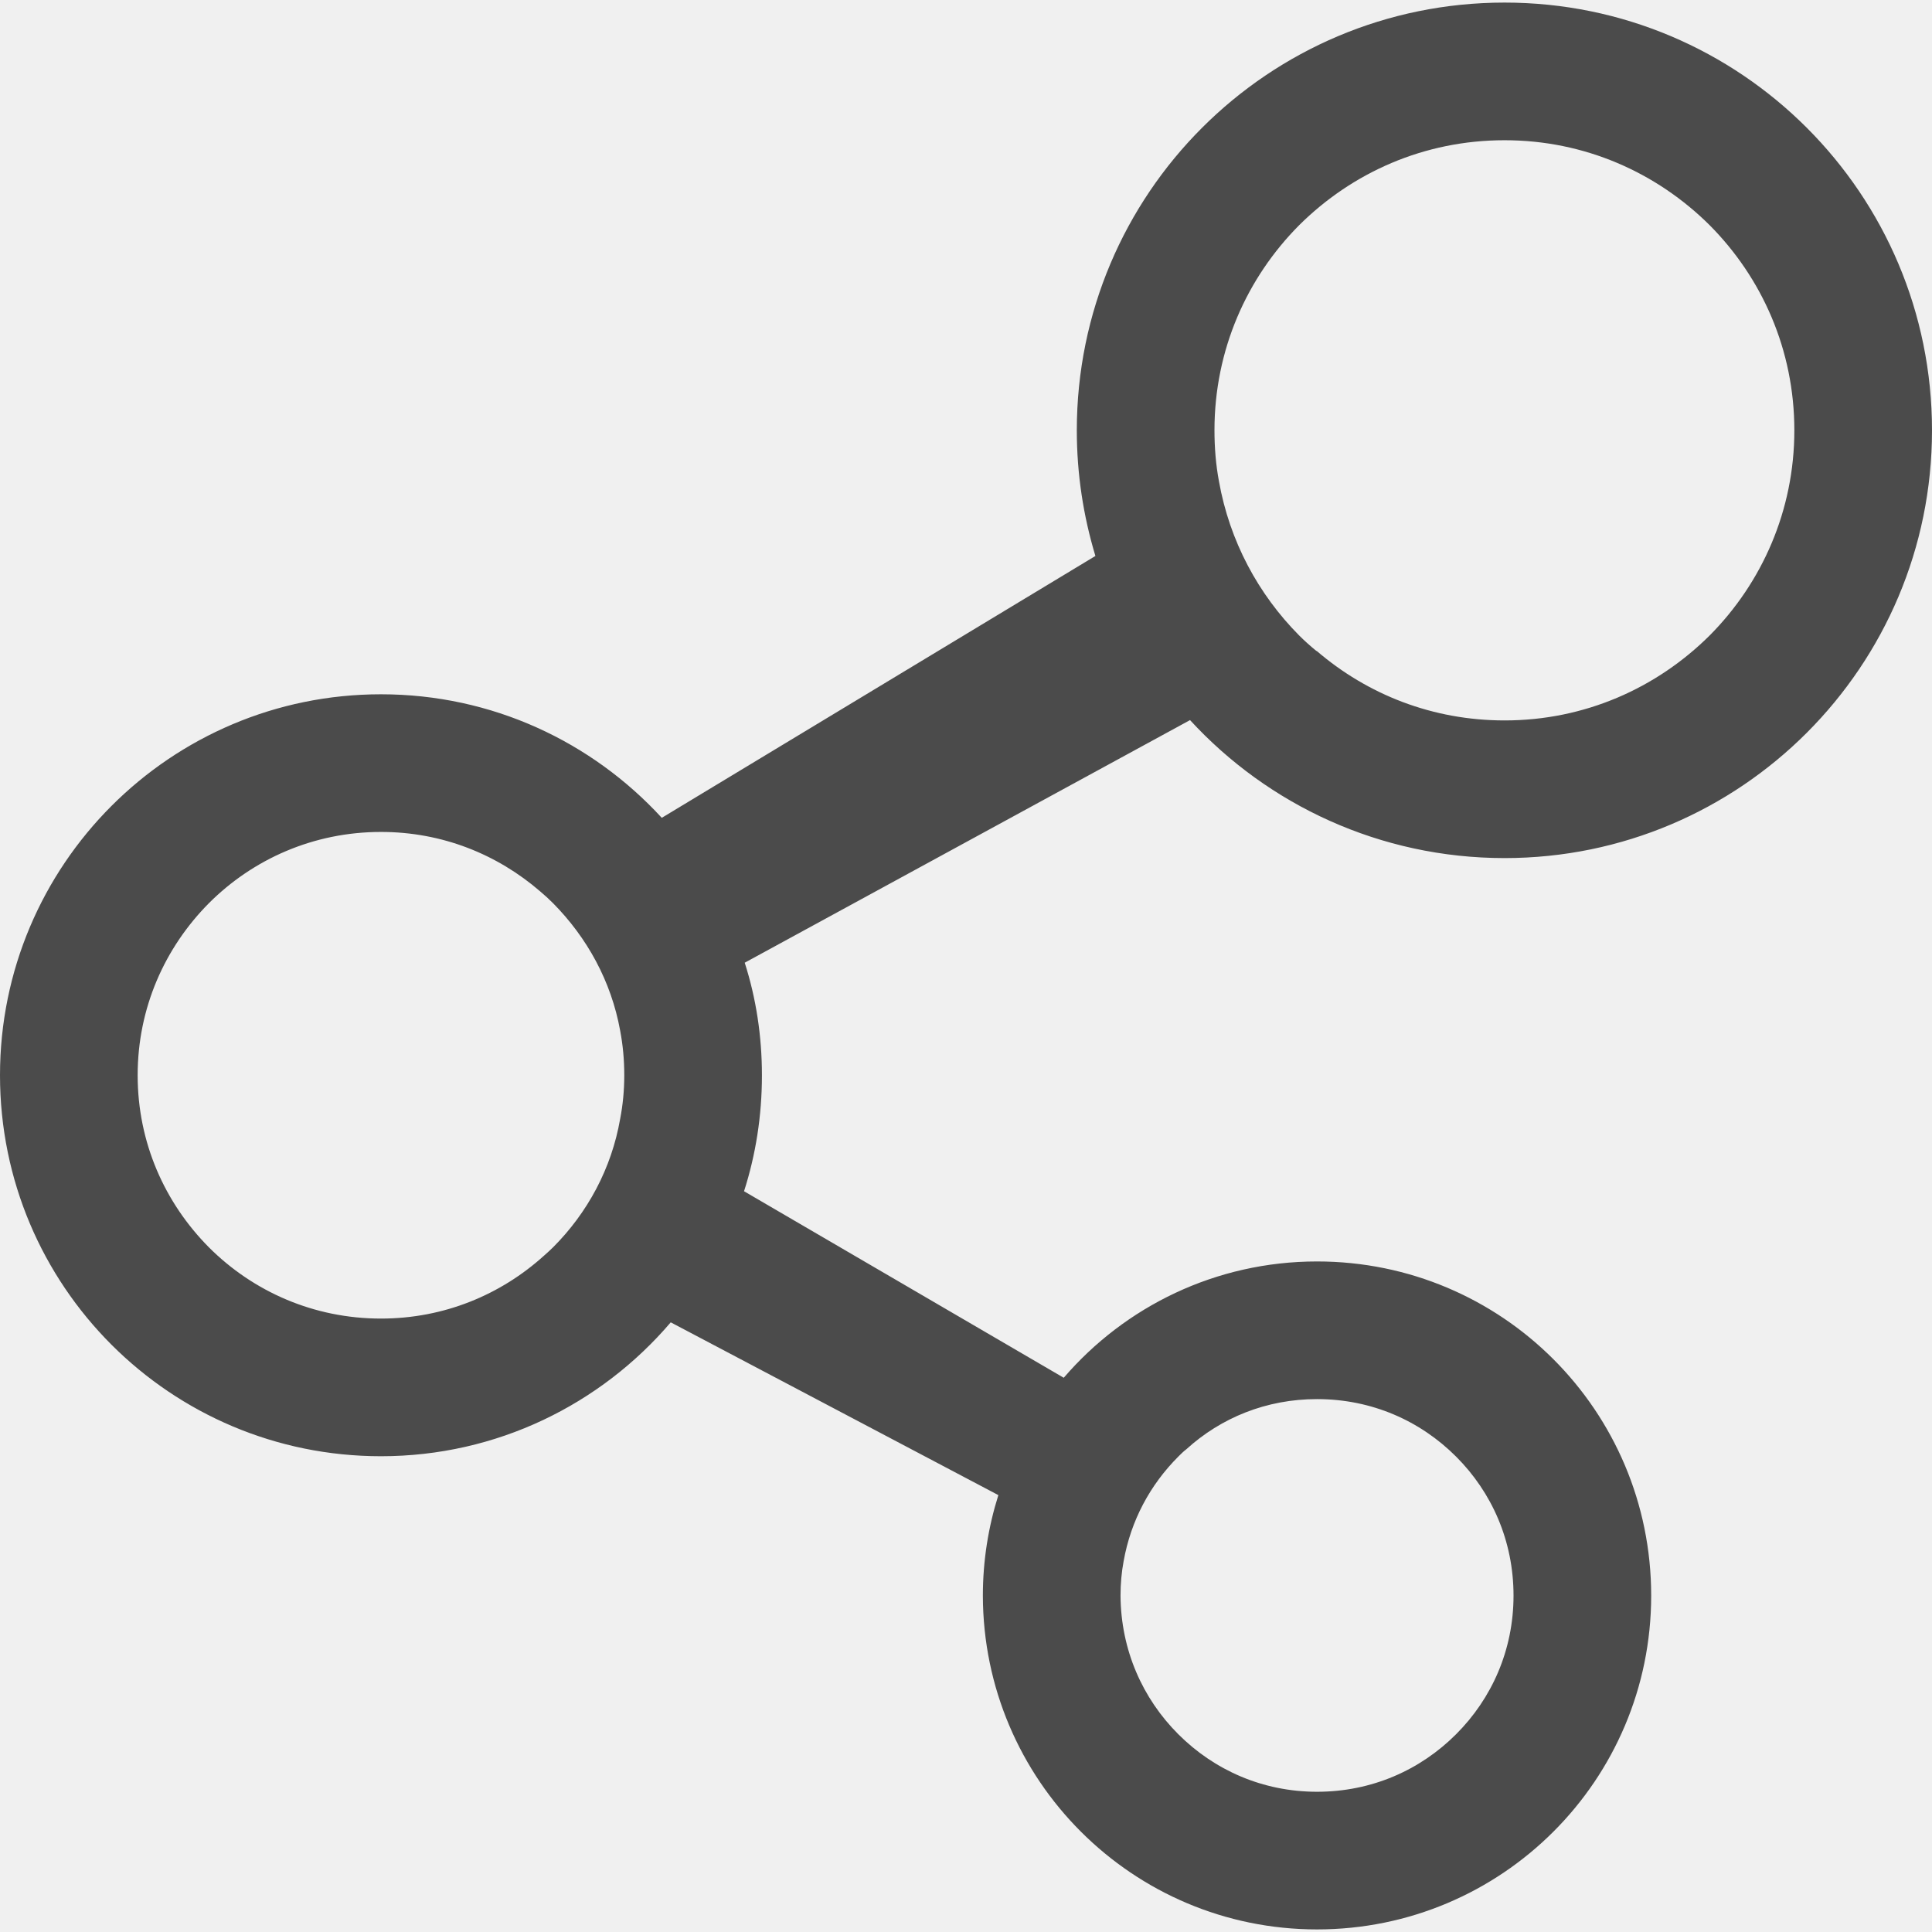
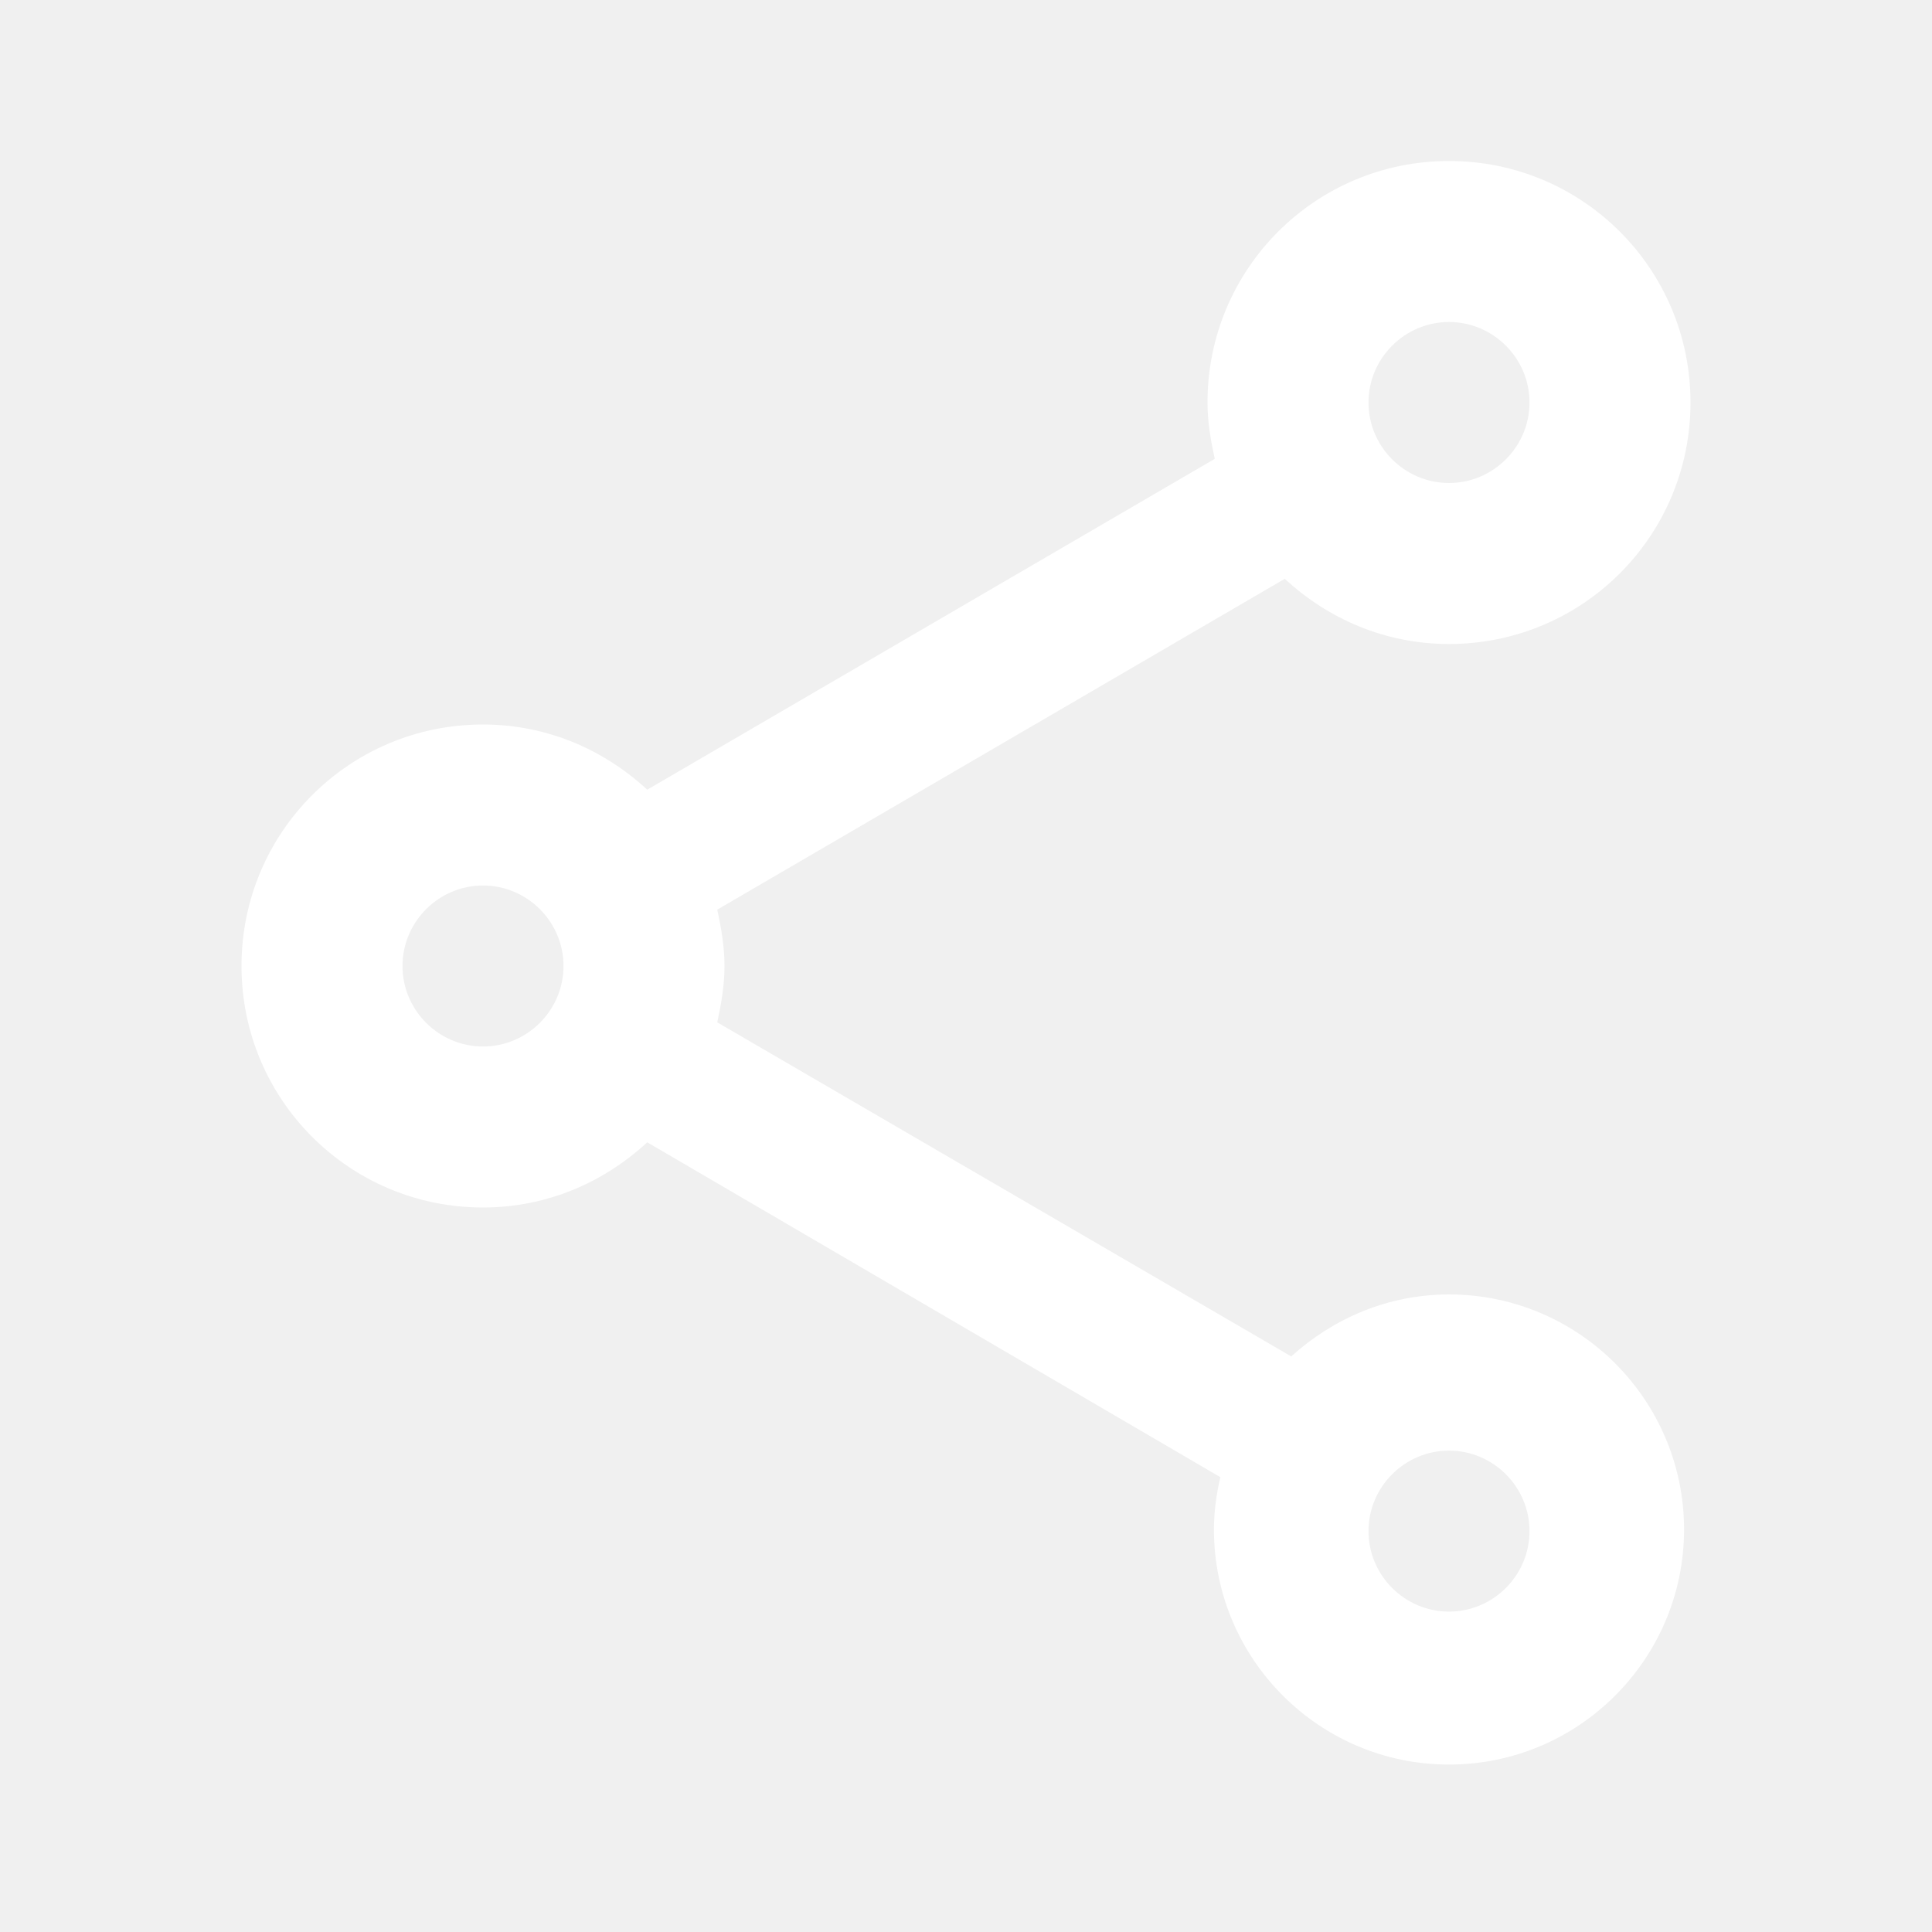
- <svg xmlns="http://www.w3.org/2000/svg" version="1.1" id="_x32_" x="0px" y="0px" viewBox="0 0 512 512" style="width: 16px; height: 16px; opacity: 1;" xml:space="preserve">
-   <style type="text/css">
- 	.st0{fill:#4B4B4B;}
- </style>
-   <g>
-     <path class="st0" d="M398.73,227.402c62.563,0,113.27-50.793,113.27-113.359c0-62.656-50.707-113.36-113.27-113.36   c-62.656,0-113.364,50.704-113.364,113.36c0,11.587,1.733,22.711,4.926,33.292l-114.914,69.397   c-18.512-20.154-44.959-32.739-74.417-32.739C45.146,183.993,0,229.228,0,284.954c0,55.816,45.146,100.962,100.962,100.962   c30.736,0,58.278-13.778,76.79-35.482l86.824,45.787c-2.646,8.39-4.106,17.323-4.106,26.63   c0.093,48.878,39.673,88.466,88.555,88.466c48.976,0,88.556-39.588,88.556-88.466c0-48.976-39.58-88.554-88.556-88.554   c-26.812,0-50.886,11.942-67.122,30.825l-84.726-49.431c3.104-9.672,4.742-19.976,4.742-30.736c0-10.393-1.55-20.43-4.56-29.827   l118.013-64.294C335.985,213.268,365.715,227.402,398.73,227.402z M344.282,59.687c14.045-13.956,33.11-22.524,54.448-22.524   c21.251,0,40.31,8.567,54.356,22.524c13.862,13.956,22.434,33.016,22.434,54.356c0,21.25-8.572,40.399-22.434,54.354   c-14.046,13.956-33.105,22.525-54.356,22.525c-19.059,0-36.298-6.84-49.794-18.419h-0.094c-1.55-1.273-3.099-2.645-4.56-4.106   c-10.852-10.946-18.422-24.991-21.246-40.852c-0.824-4.382-1.189-8.942-1.189-13.502C321.846,92.703,330.419,73.644,344.282,59.687   z M164.343,296.532c-2.28,13.138-8.661,24.902-17.781,34.022c-0.731,0.73-1.55,1.461-2.373,2.192   c-11.49,10.393-26.536,16.69-43.227,16.69c-17.874,0-33.928-7.205-45.6-18.881c-11.676-11.765-18.881-27.725-18.881-45.6   c0-17.874,7.205-33.834,18.881-45.6c11.672-11.676,27.726-18.881,45.6-18.881c16.232,0,30.825,5.932,42.225,15.782   c1.185,0.997,2.28,2.004,3.376,3.099c9.027,9.12,15.413,20.698,17.781,33.746c0.73,3.83,1.095,7.748,1.095,11.854   C165.438,288.873,165.074,292.801,164.343,296.532z M297.773,413.73c1.915-10.767,7.022-20.253,14.499-27.725   c0.638-0.641,1.367-1.372,2.098-1.915c9.21-8.39,21.251-13.314,34.654-13.314c14.504,0,27.36,5.745,36.846,15.23   c9.485,9.485,15.23,22.346,15.23,36.845c0,14.411-5.745,27.272-15.23,36.748c-9.486,9.486-22.342,15.238-36.846,15.238   c-14.406,0-27.266-5.753-36.752-15.238c-9.485-9.476-15.23-22.337-15.322-36.748C296.95,419.751,297.225,416.643,297.773,413.73z" style="fill: rgb(75, 75, 75);" />
-   </g>
+ <svg xmlns="http://www.w3.org/2000/svg" height="24px" viewBox="0 0 24 24" width="24px" fill="#FFFFFF">
+   <path d="M0 0h24v24H0V0z" fill="none" />
+   <path d="M18 16.08c-.76 0-1.44.3-1.96.77L8.91 12.7c.05-.23.09-.46.09-.7s-.04-.47-.09-.7l7.05-4.11c.54.5 1.25.81 2.04.81 1.66 0 3-1.34 3-3s-1.34-3-3-3-3 1.34-3 3c0 .24.04.47.09.7L8.04 9.81C7.5 9.31 6.79 9 6 9c-1.66 0-3 1.34-3 3s1.34 3 3 3c.79 0 1.5-.31 2.04-.81l7.12 4.16c-.05.21-.08.43-.08.65 0 1.61 1.31 2.92 2.92 2.92s2.92-1.31 2.92-2.92c0-1.61-1.31-2.92-2.92-2.92zM18 4c.55 0 1 .45 1 1s-.45 1-1 1-1-.45-1-1 .45-1 1-1zM6 13c-.55 0-1-.45-1-1s.45-1 1-1 1 .45 1 1-.45 1-1 1zm12 7.02c-.55 0-1-.45-1-1s.45-1 1-1 1 .45 1 1-.45 1-1 1z" />
</svg>
